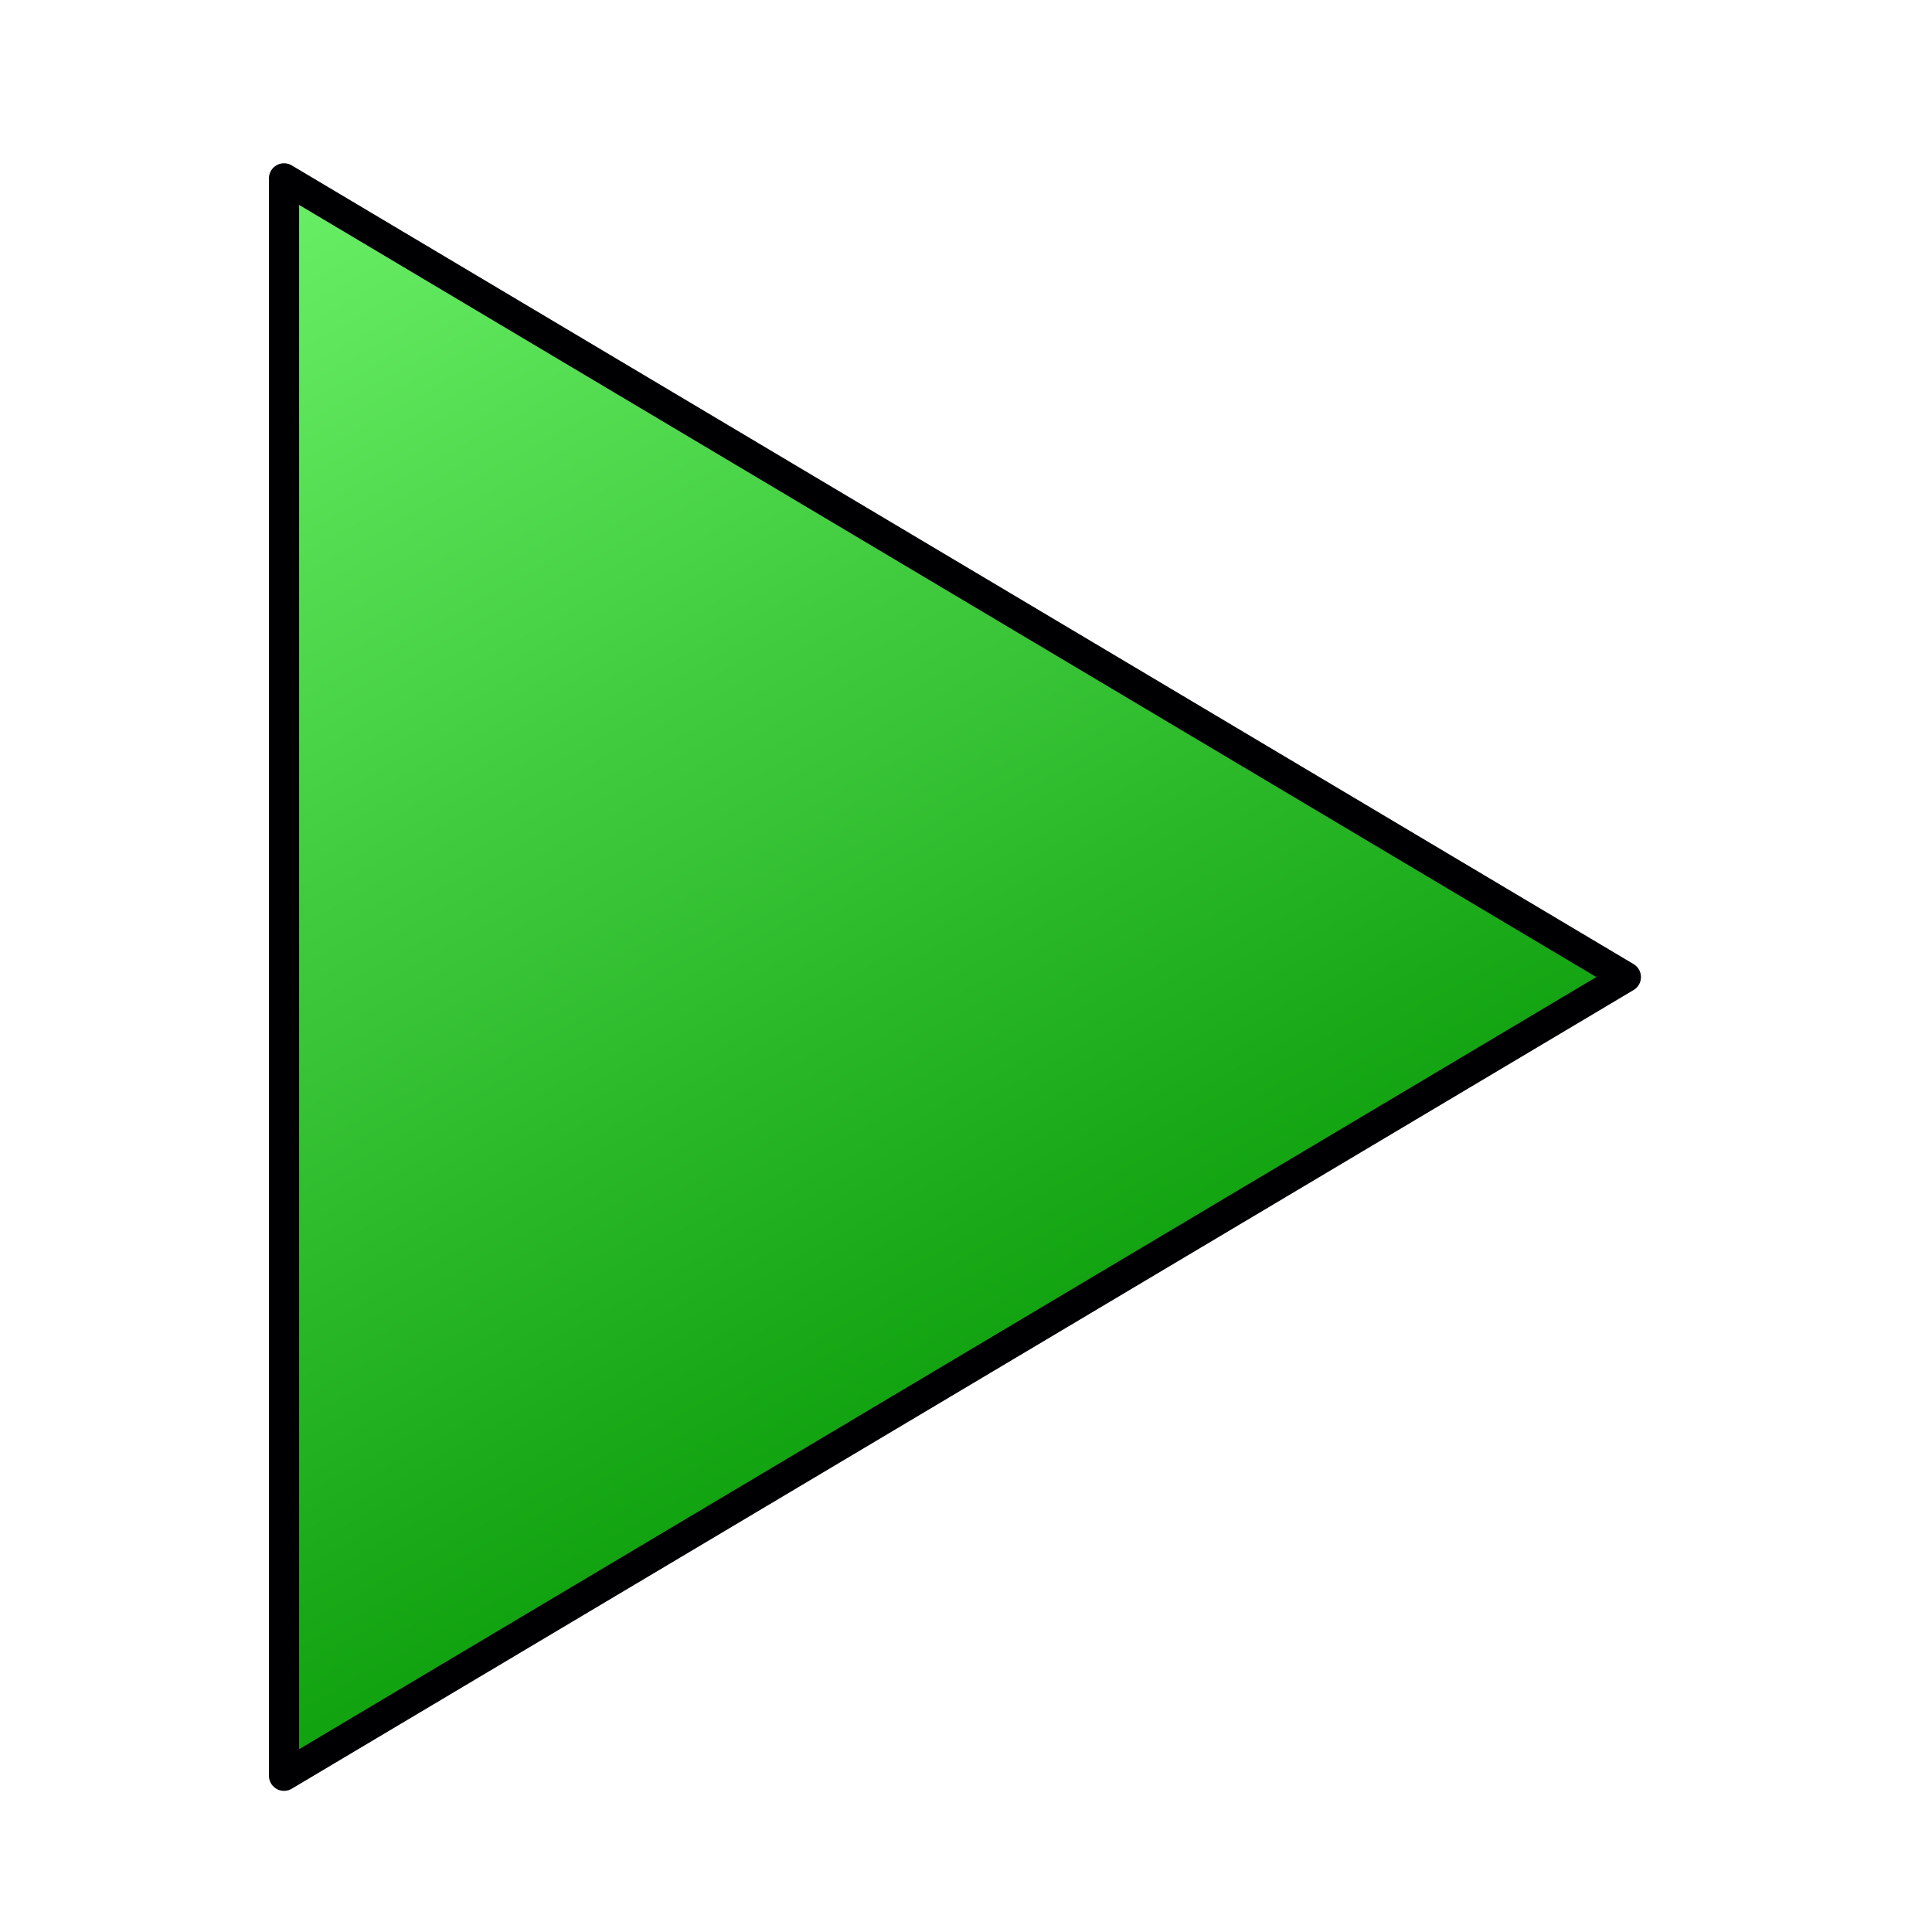
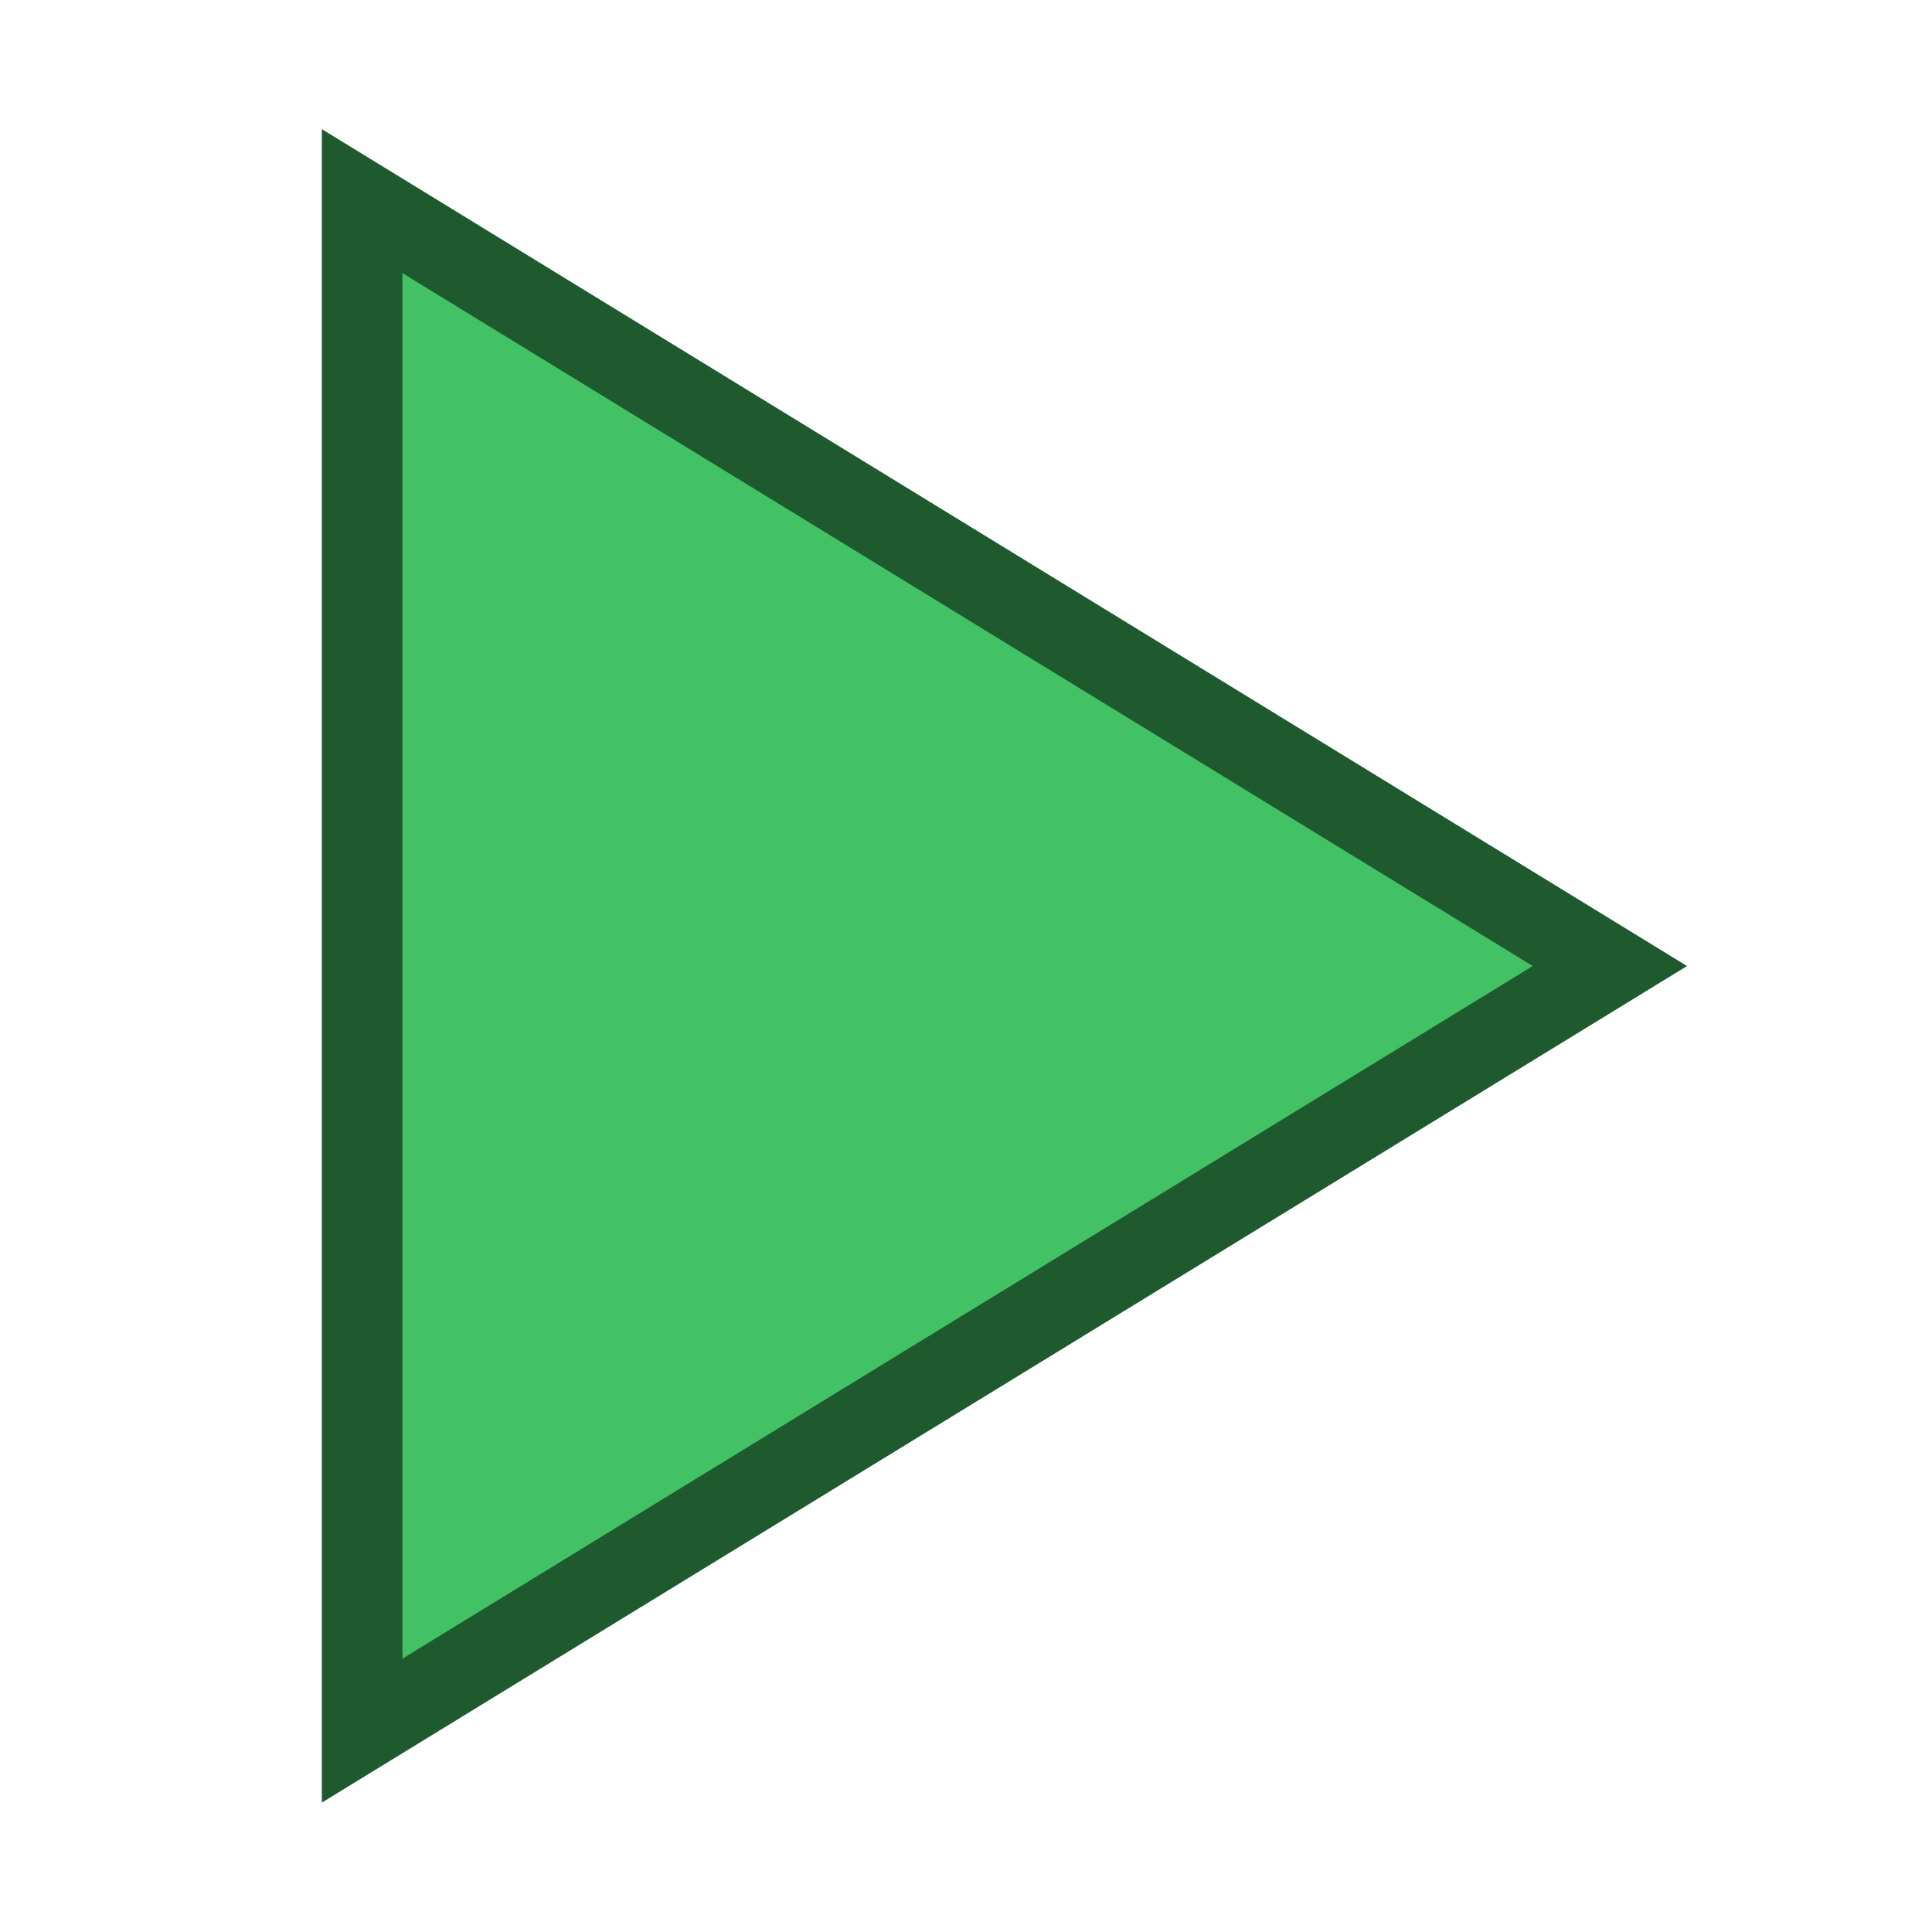
- <svg xmlns="http://www.w3.org/2000/svg" xmlns:xlink="http://www.w3.org/1999/xlink" width="32mm" height="32mm" viewBox="0 0 32 32" version="1.1" id="svg8">
-   <defs id="defs2">
-     <linearGradient id="linearGradient4505">
-       <stop style="stop-color:#12a311;stop-opacity:1" offset="0" id="stop4501" />
-       <stop style="stop-color:#68ee65;stop-opacity:1" offset="1" id="stop4503" />
-     </linearGradient>
-     <linearGradient xlink:href="#linearGradient4505" id="linearGradient4507" x1="58.208" y1="22.729" x2="47.36" y2="3.15" gradientUnits="userSpaceOnUse" />
-   </defs>
-   <g id="layer1" transform="translate(-42.39158,0.0691878)">
-     <path style="fill:url(#linearGradient4507);fill-opacity:1;stroke:#000003;stroke-width:0.5;stroke-linecap:round;stroke-linejoin:round;stroke-miterlimit:4;stroke-dasharray:none;stroke-opacity:1;opacity:1" d="M 47.096,29.343 V 2.885 l 22.225,13.229 z" id="path5118" />
+ <svg xmlns="http://www.w3.org/2000/svg" width="24" height="24" viewBox="0 0 6.35 6.35" version="1.1" id="svg8">
+   <defs id="defs2" />
+   <g id="layer1" transform="translate(-42.39158,-25.58081)">
+     <g id="g841" transform="translate(1.322916,1.322917)">
+       <path style="opacity:1;fill:#42c264;fill-opacity:1;stroke:#1e5a2d;stroke-width:0.265;stroke-linecap:round;stroke-linejoin:miter;stroke-miterlimit:4;stroke-dasharray:none;stroke-opacity:1" d="m 42.259,29.946 v -5.027 l 4.101,2.514 z" id="path5118" />
+     </g>
  </g>
</svg>
